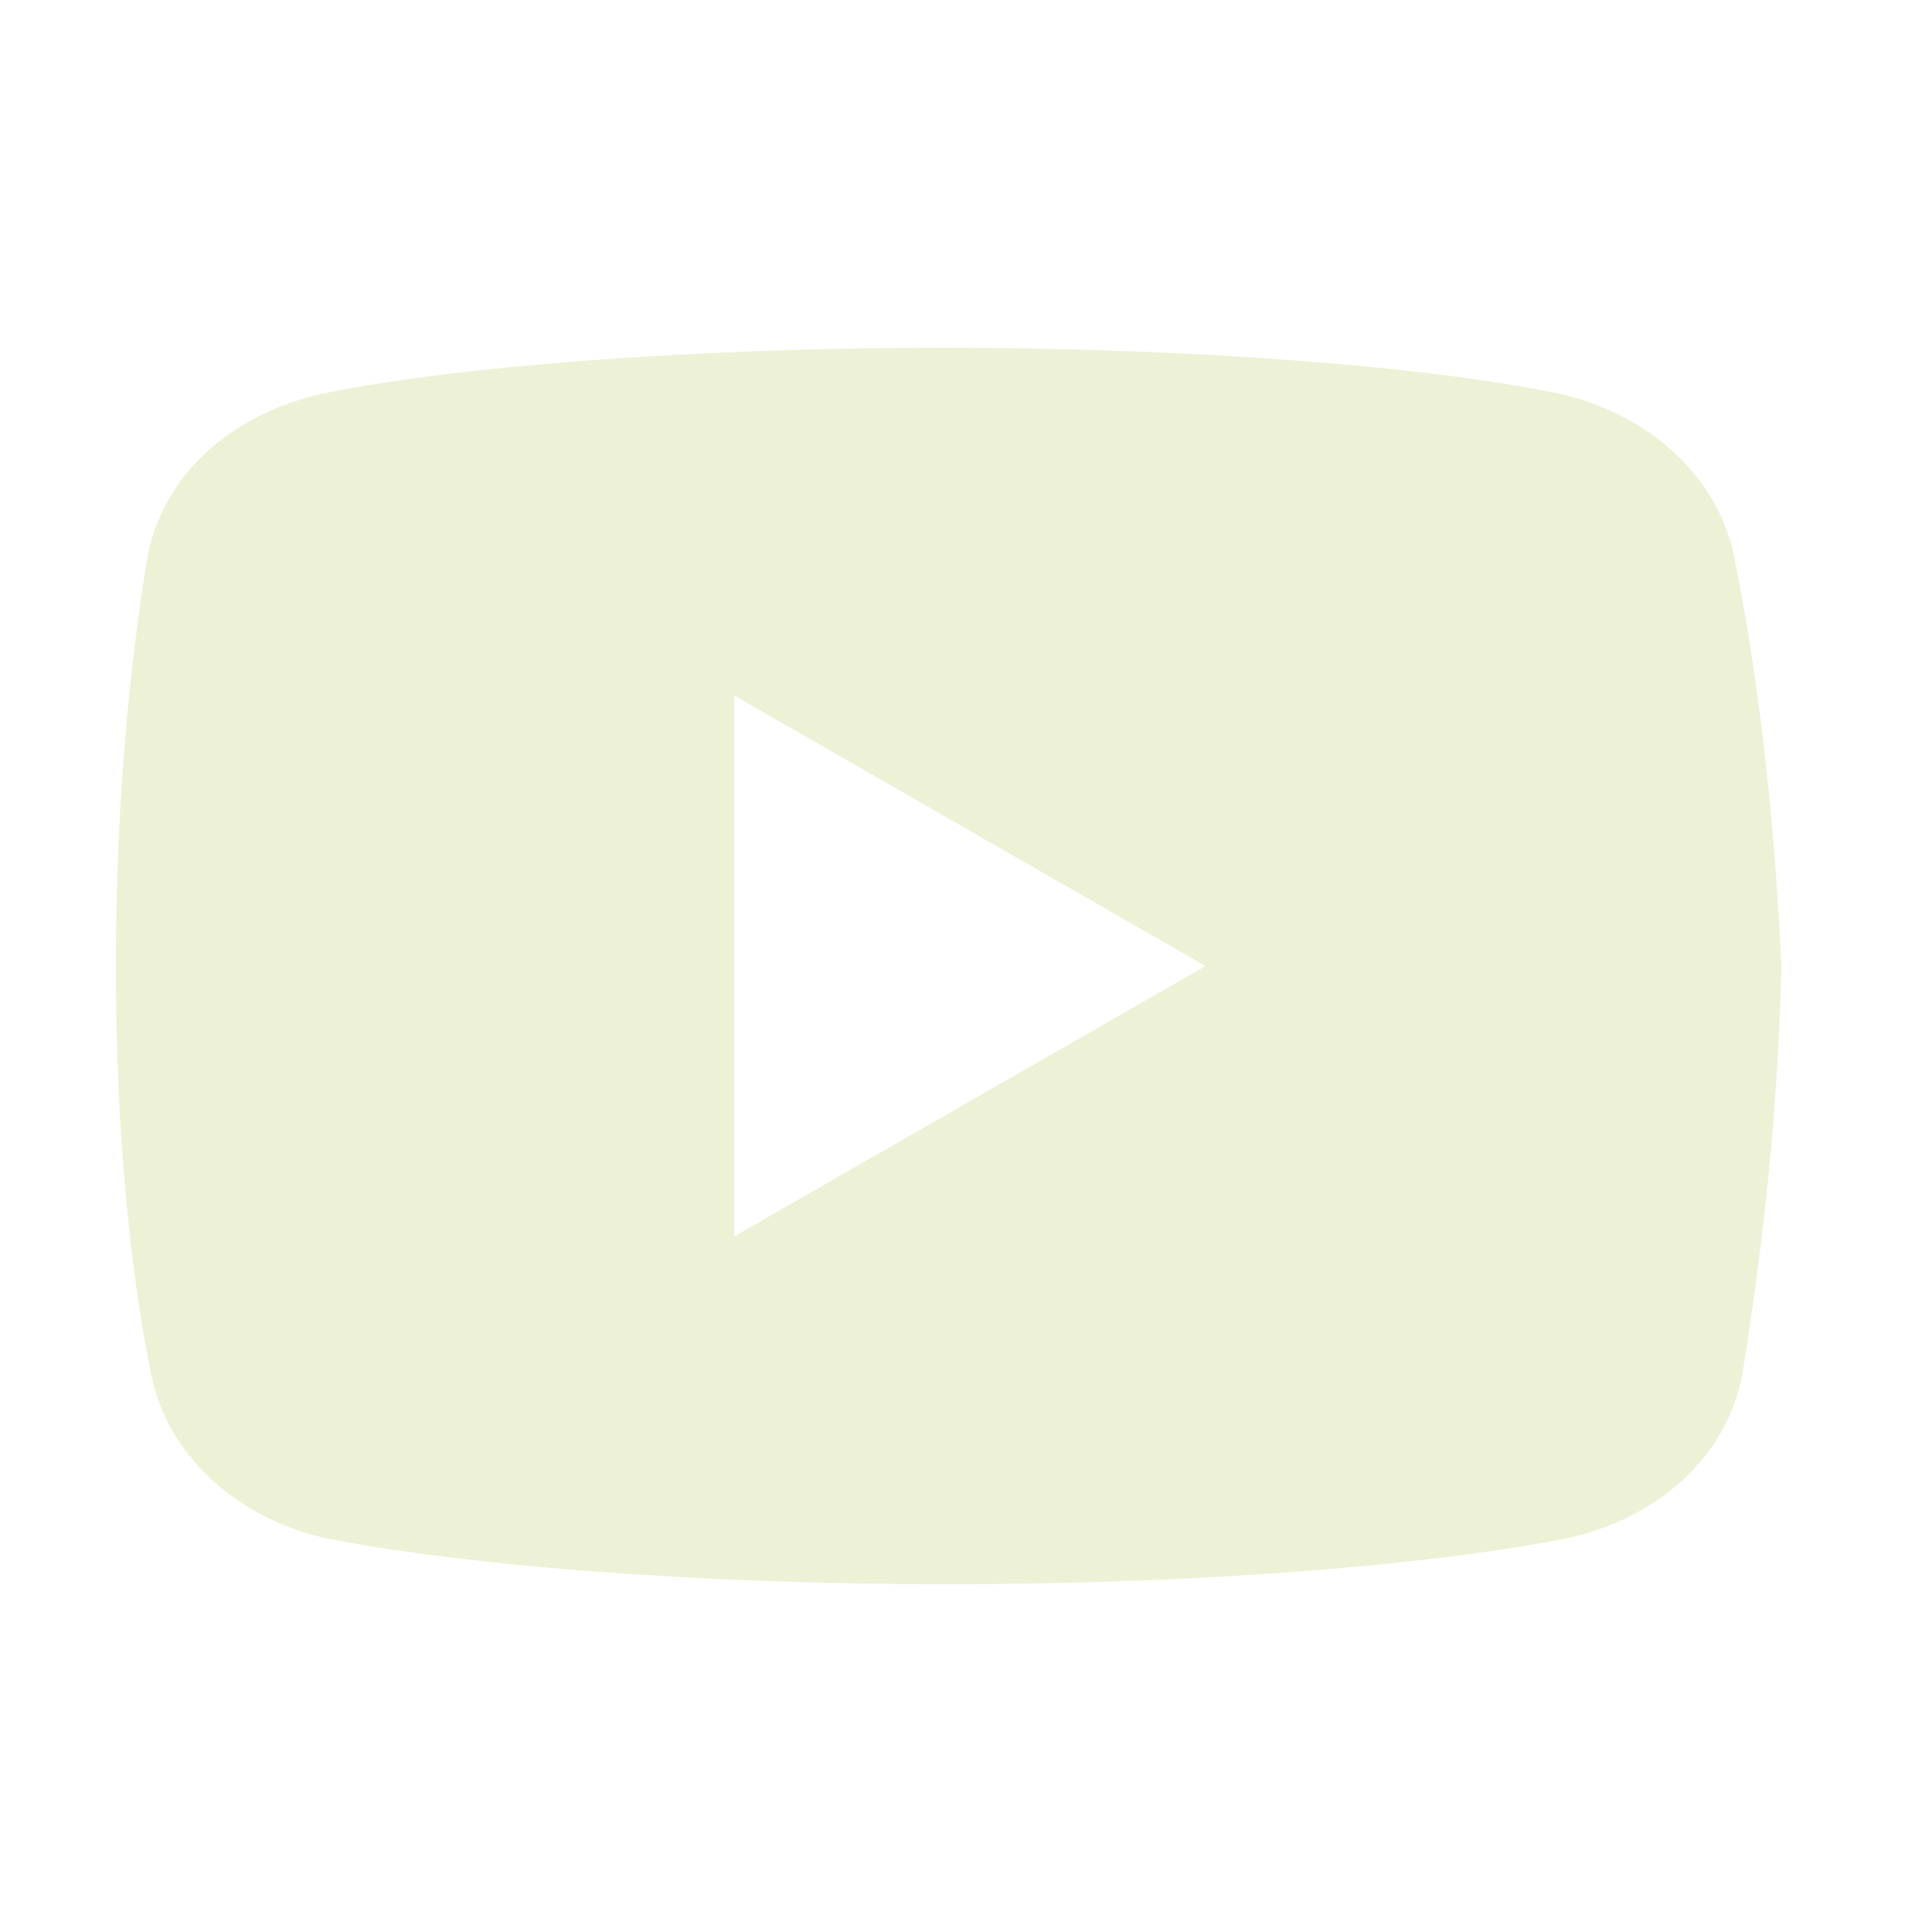
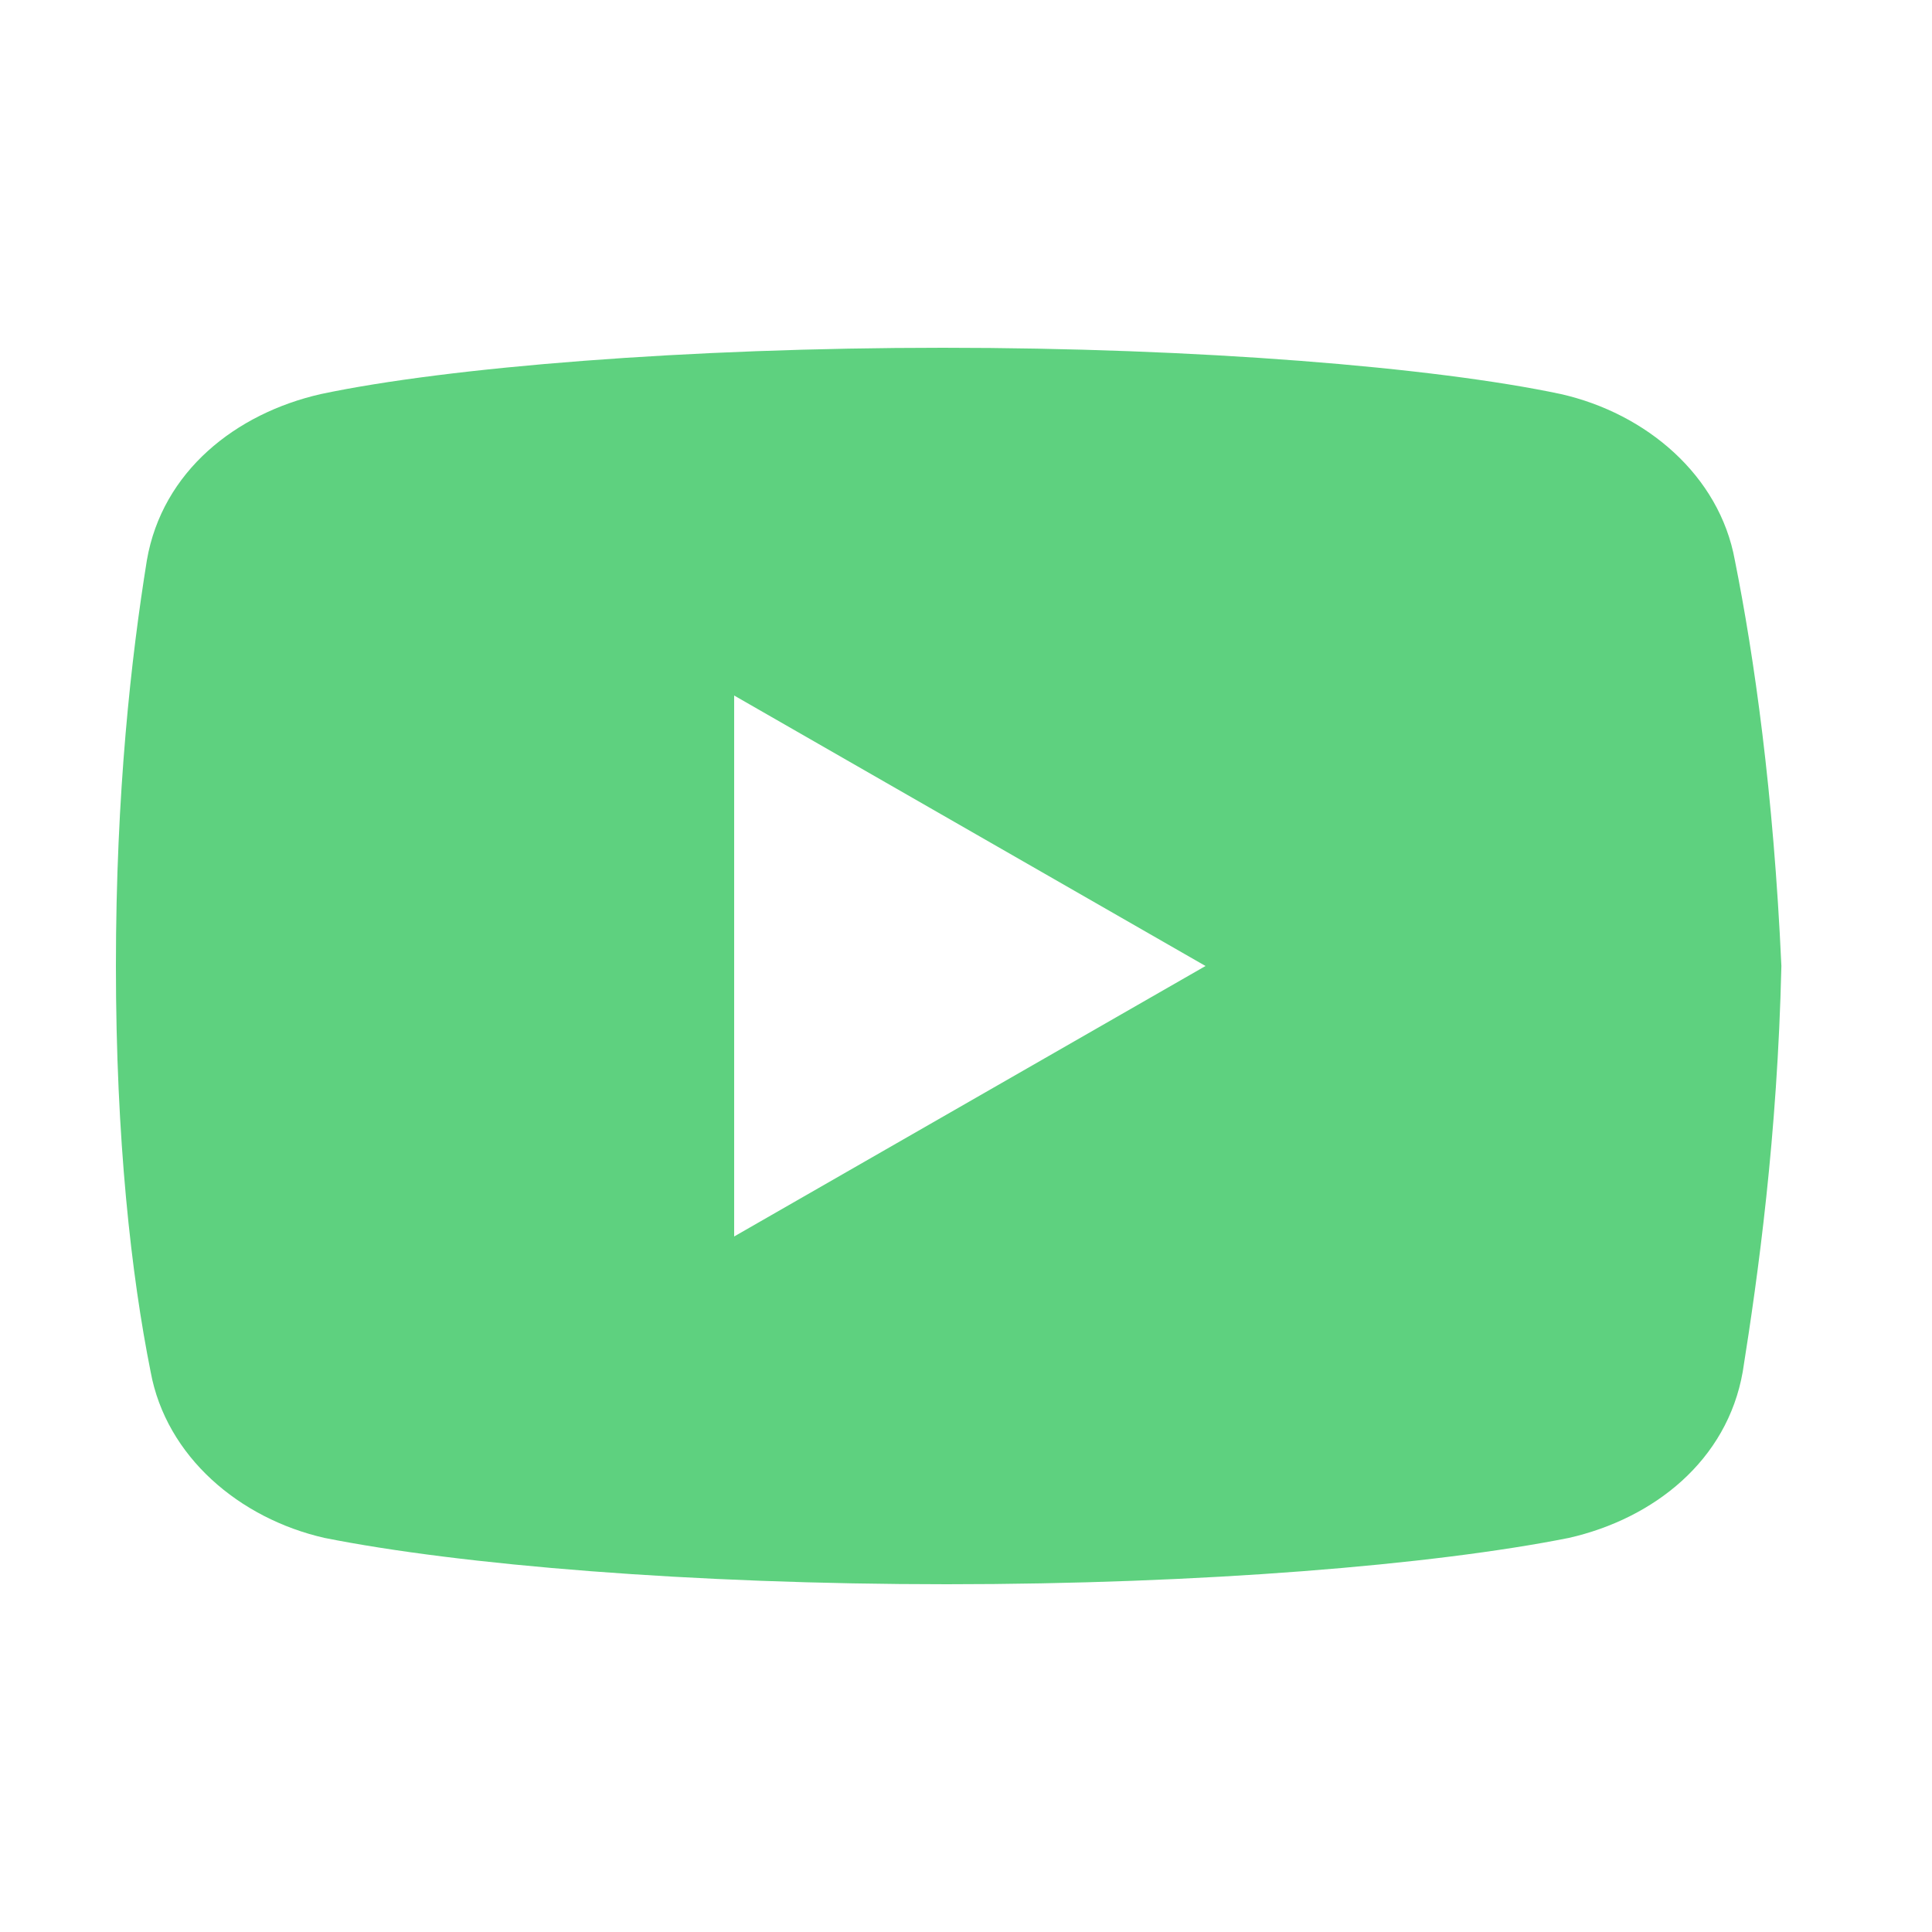
- <svg xmlns="http://www.w3.org/2000/svg" viewBox="0 0 50 50" width="50px" height="50px" fill="#edf1d6">
+ <svg xmlns="http://www.w3.org/2000/svg" viewBox="0 0 50 50" width="50px" height="50px" fill="#5ed17f">
  <path d="M 44.898 14.5 C 44.5 12.301 42.602 10.699 40.398 10.199 C 37.102 9.5 31 9 24.398 9 C 17.801 9 11.602 9.5 8.301 10.199 C 6.102 10.699 4.199 12.199 3.801 14.5 C 3.398 17 3 20.5 3 25 C 3 29.5 3.398 33 3.898 35.5 C 4.301 37.699 6.199 39.301 8.398 39.801 C 11.898 40.5 17.898 41 24.5 41 C 31.102 41 37.102 40.5 40.602 39.801 C 42.801 39.301 44.699 37.801 45.102 35.5 C 45.5 33 46 29.398 46.102 25 C 45.898 20.5 45.398 17 44.898 14.5 Z M 19 32 L 19 18 L 31.199 25 Z" />
</svg>
